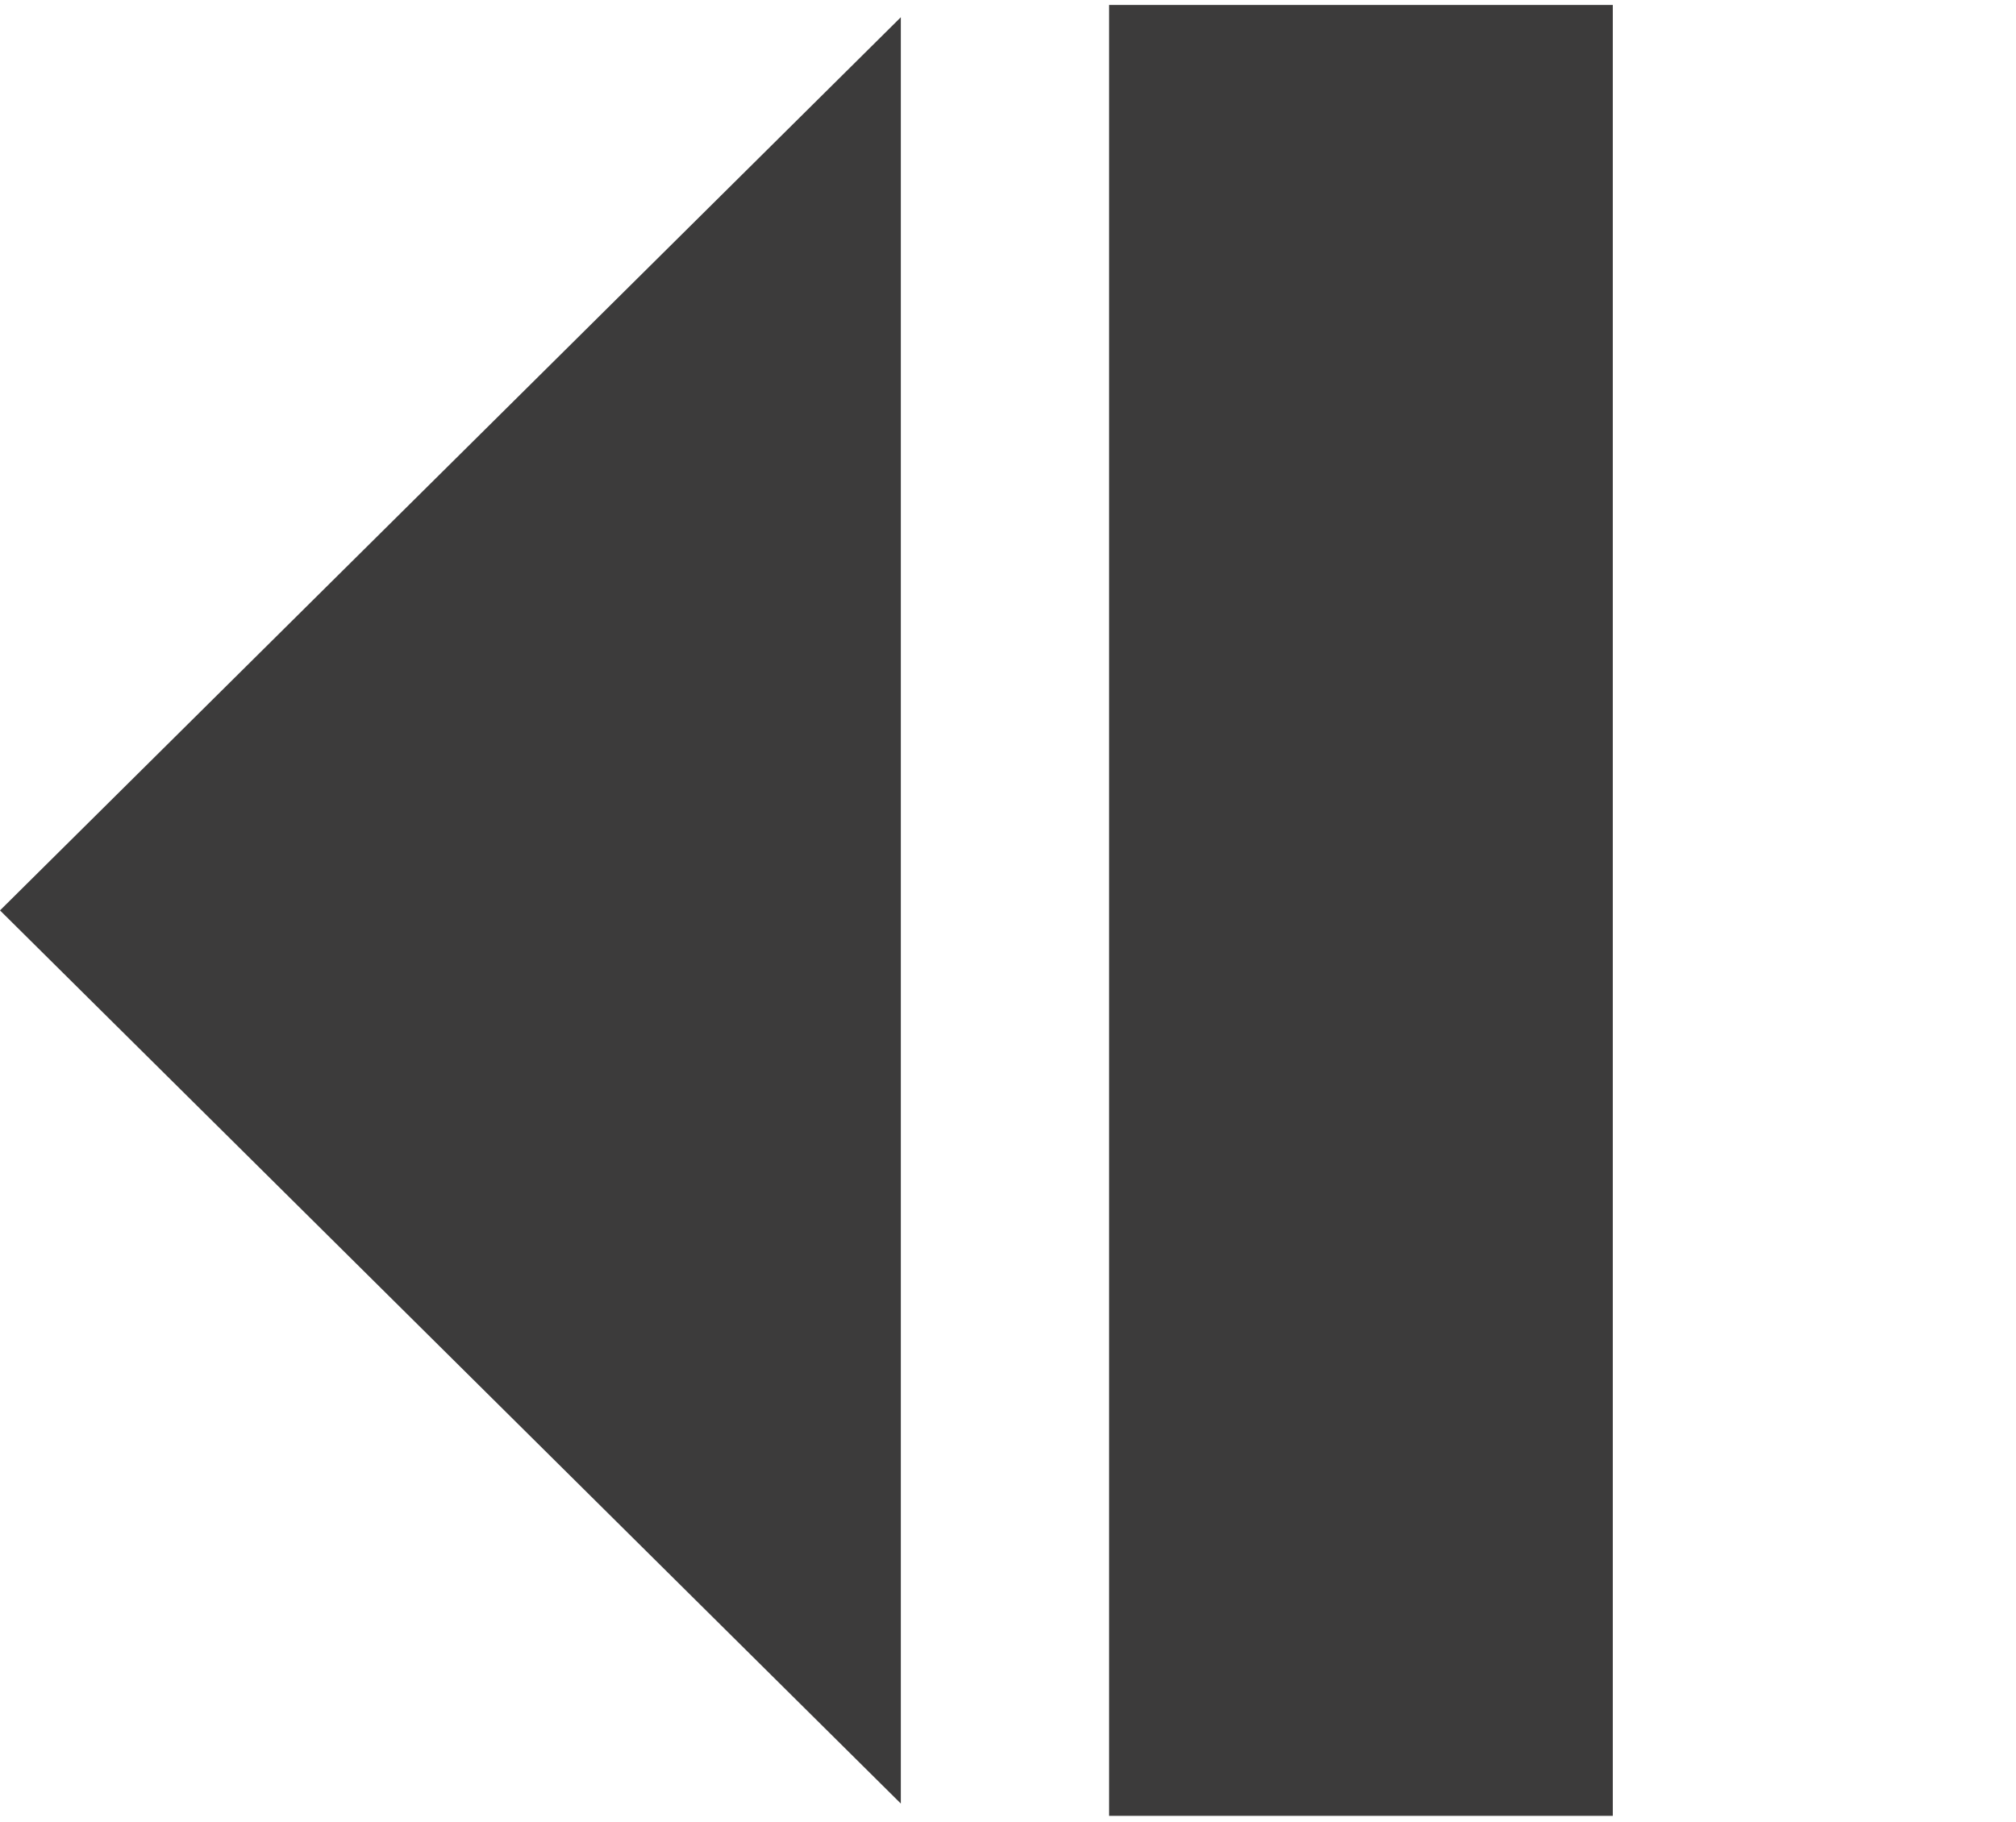
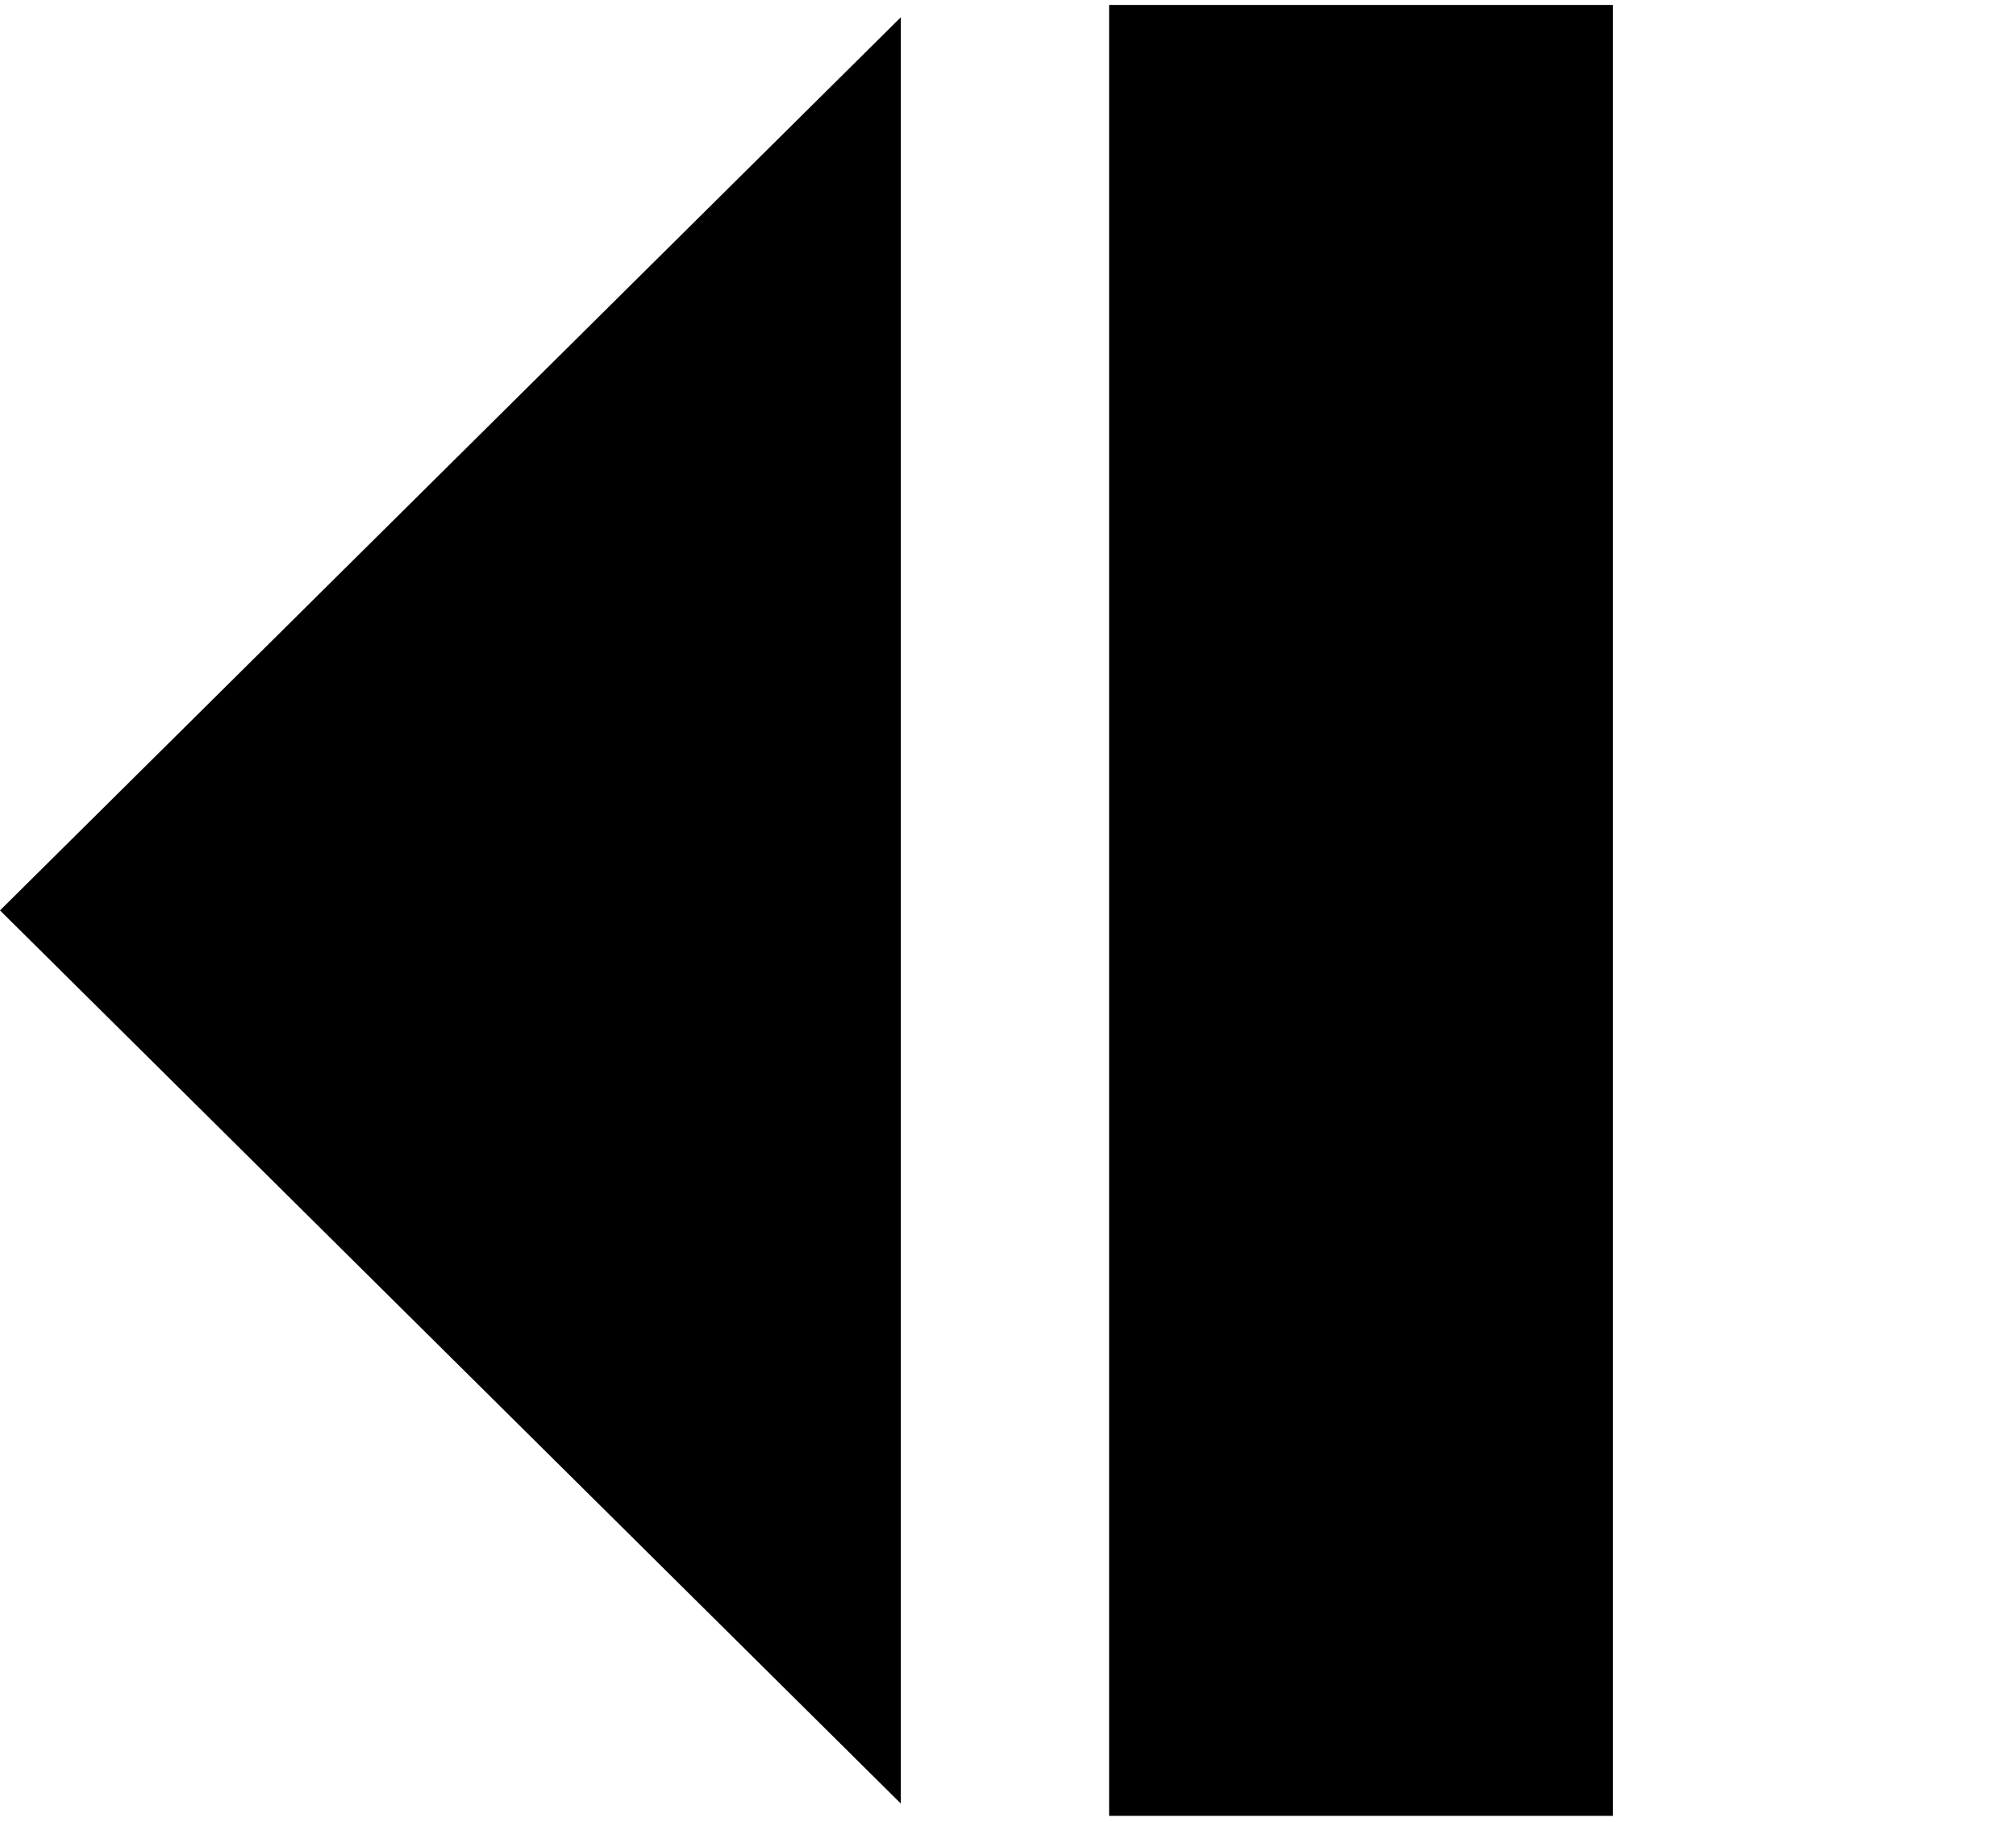
- <svg xmlns="http://www.w3.org/2000/svg" viewBox="0 0 250 226" fill="none">
-   <rect x="137.538" y="0.615" width="62.462" height="224.621" fill="#3C3B3B" />
-   <path d="M0 112.926L111.71 2.139L111.71 223.713L0 112.926Z" fill="#3C3B3B" />
+ <svg xmlns="http://www.w3.org/2000/svg" viewBox="0 0 250 226">
+   <rect x="137.538" y="0.615" width="62.462" height="224.621" />
+   <path d="M0 112.926L111.71 2.139L111.71 223.713L0 112.926Z" />
</svg>
